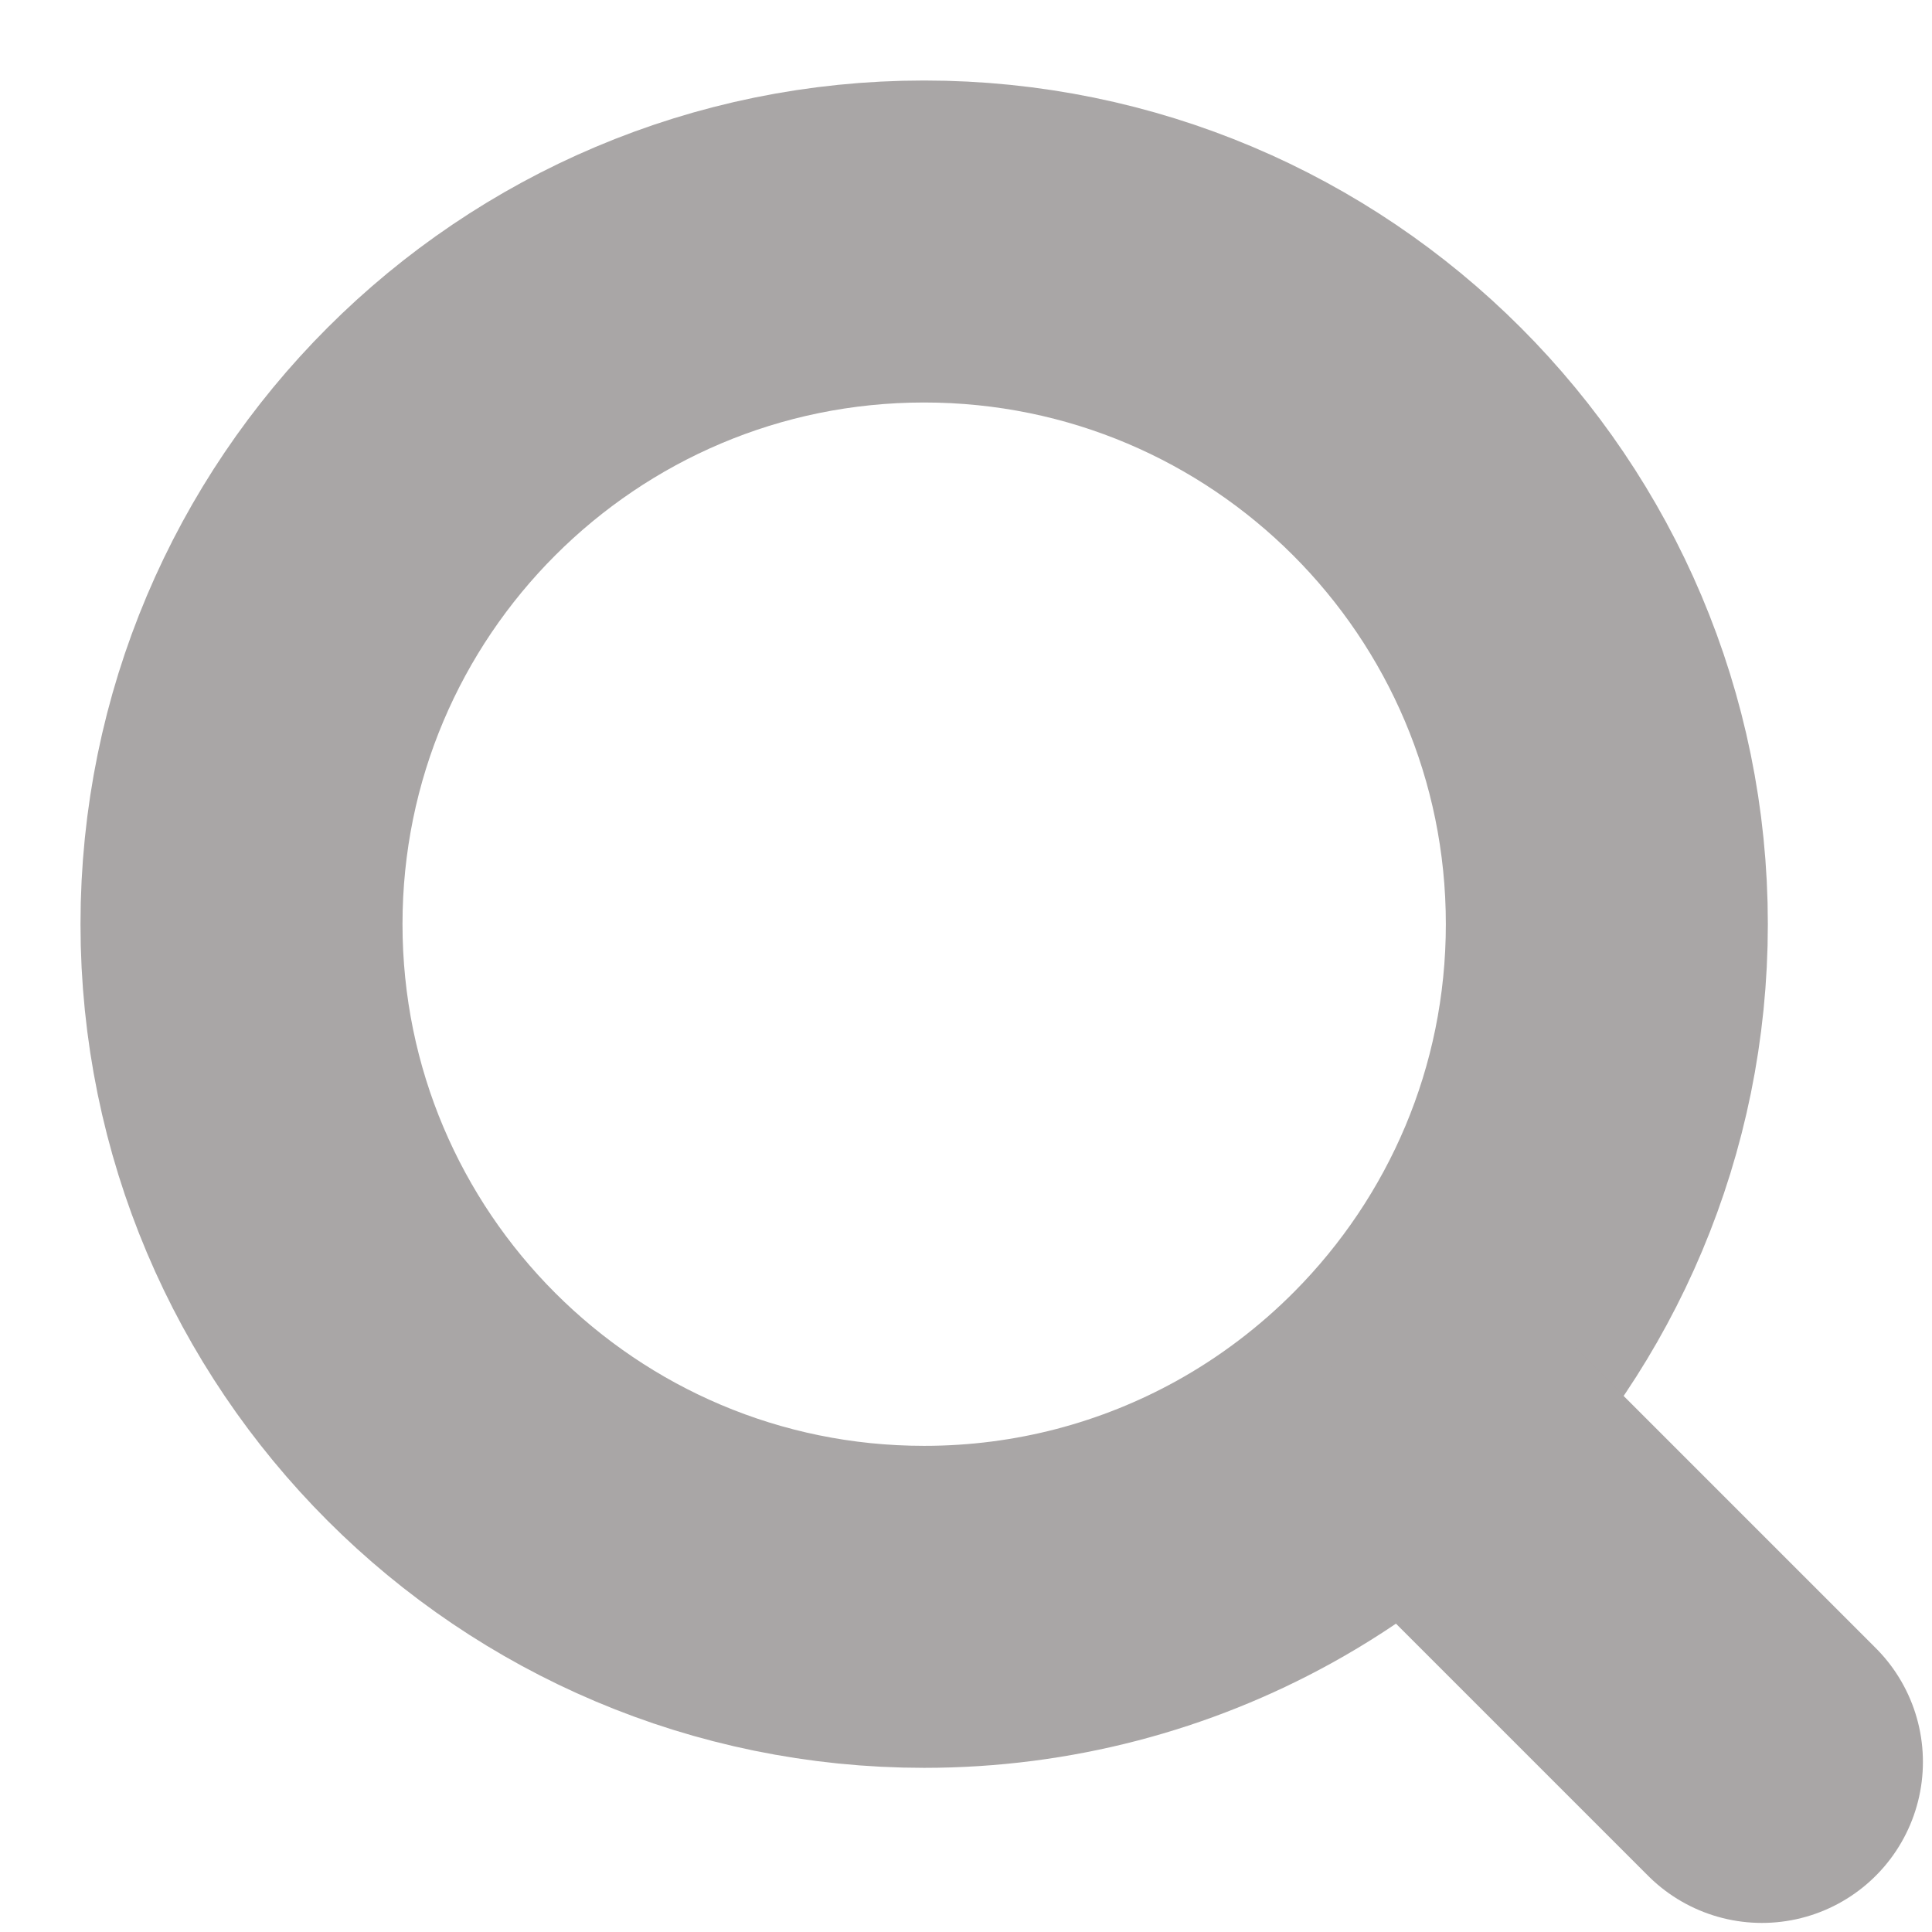
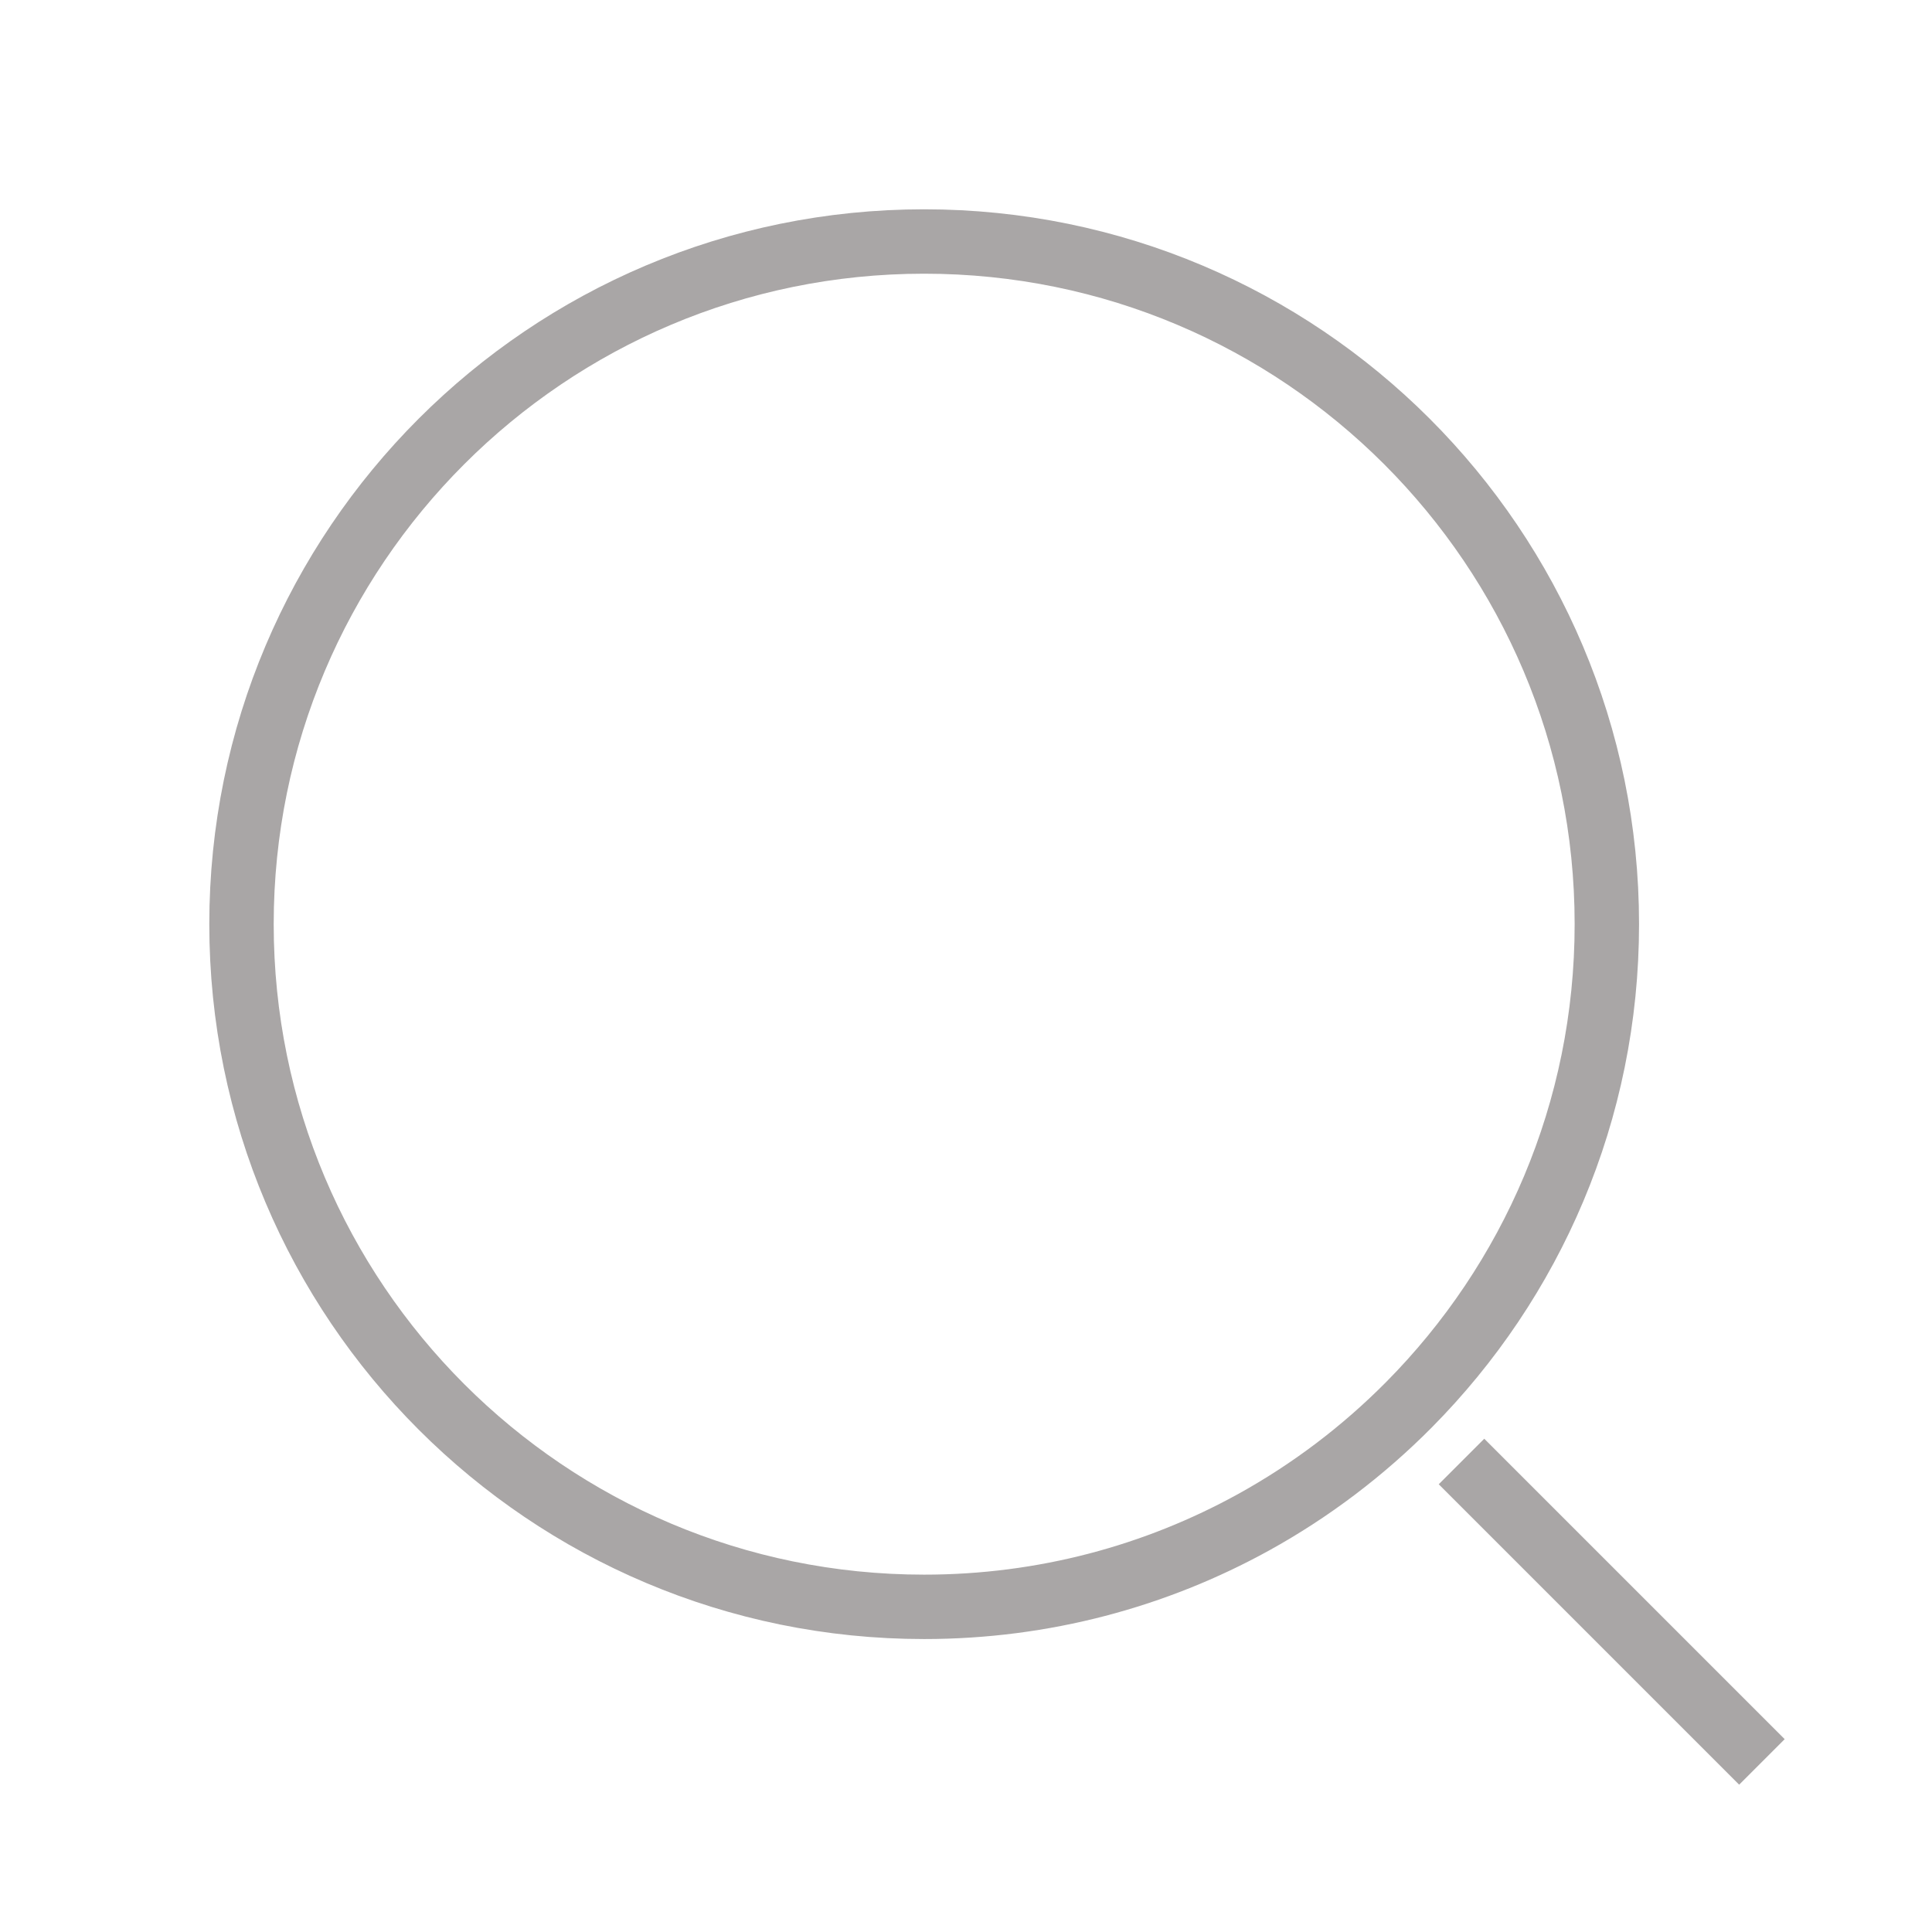
<svg xmlns="http://www.w3.org/2000/svg" width="30" height="30" viewBox="0 0 30 30" fill="none">
  <g id="lens_svgrepo.com">
-     <path id="Vector" d="M24.951 14.35C24.951 17.262 23.778 19.897 21.877 21.814C21.166 22.531 20.354 23.147 19.465 23.638C17.949 24.474 16.207 24.951 14.35 24.951C8.496 24.951 3.75 20.205 3.75 14.35C3.75 8.496 8.496 3.75 14.35 3.75C20.205 3.75 24.951 8.496 24.951 14.35Z" stroke="#A9A6A6" stroke-width="5" />
-     <path id="Vector_2" d="M22.694 22.694L27.359 27.359" stroke="#A9A6A6" stroke-width="5" stroke-linecap="round" />
+     <path id="Vector" d="M24.951 14.35C24.951 17.262 23.778 19.897 21.877 21.814C21.166 22.531 20.354 23.147 19.465 23.638C17.949 24.474 16.207 24.951 14.35 24.951C8.496 24.951 3.75 20.205 3.75 14.35C3.75 8.496 8.496 3.75 14.35 3.75C20.205 3.75 24.951 8.496 24.951 14.35Z" stroke="#A9A6A6" strokeWidth="5" />
+     <path id="Vector_2" d="M22.694 22.694L27.359 27.359" stroke="#A9A6A6" strokeWidth="5" strokeLinecap="round" />
  </g>
</svg>
